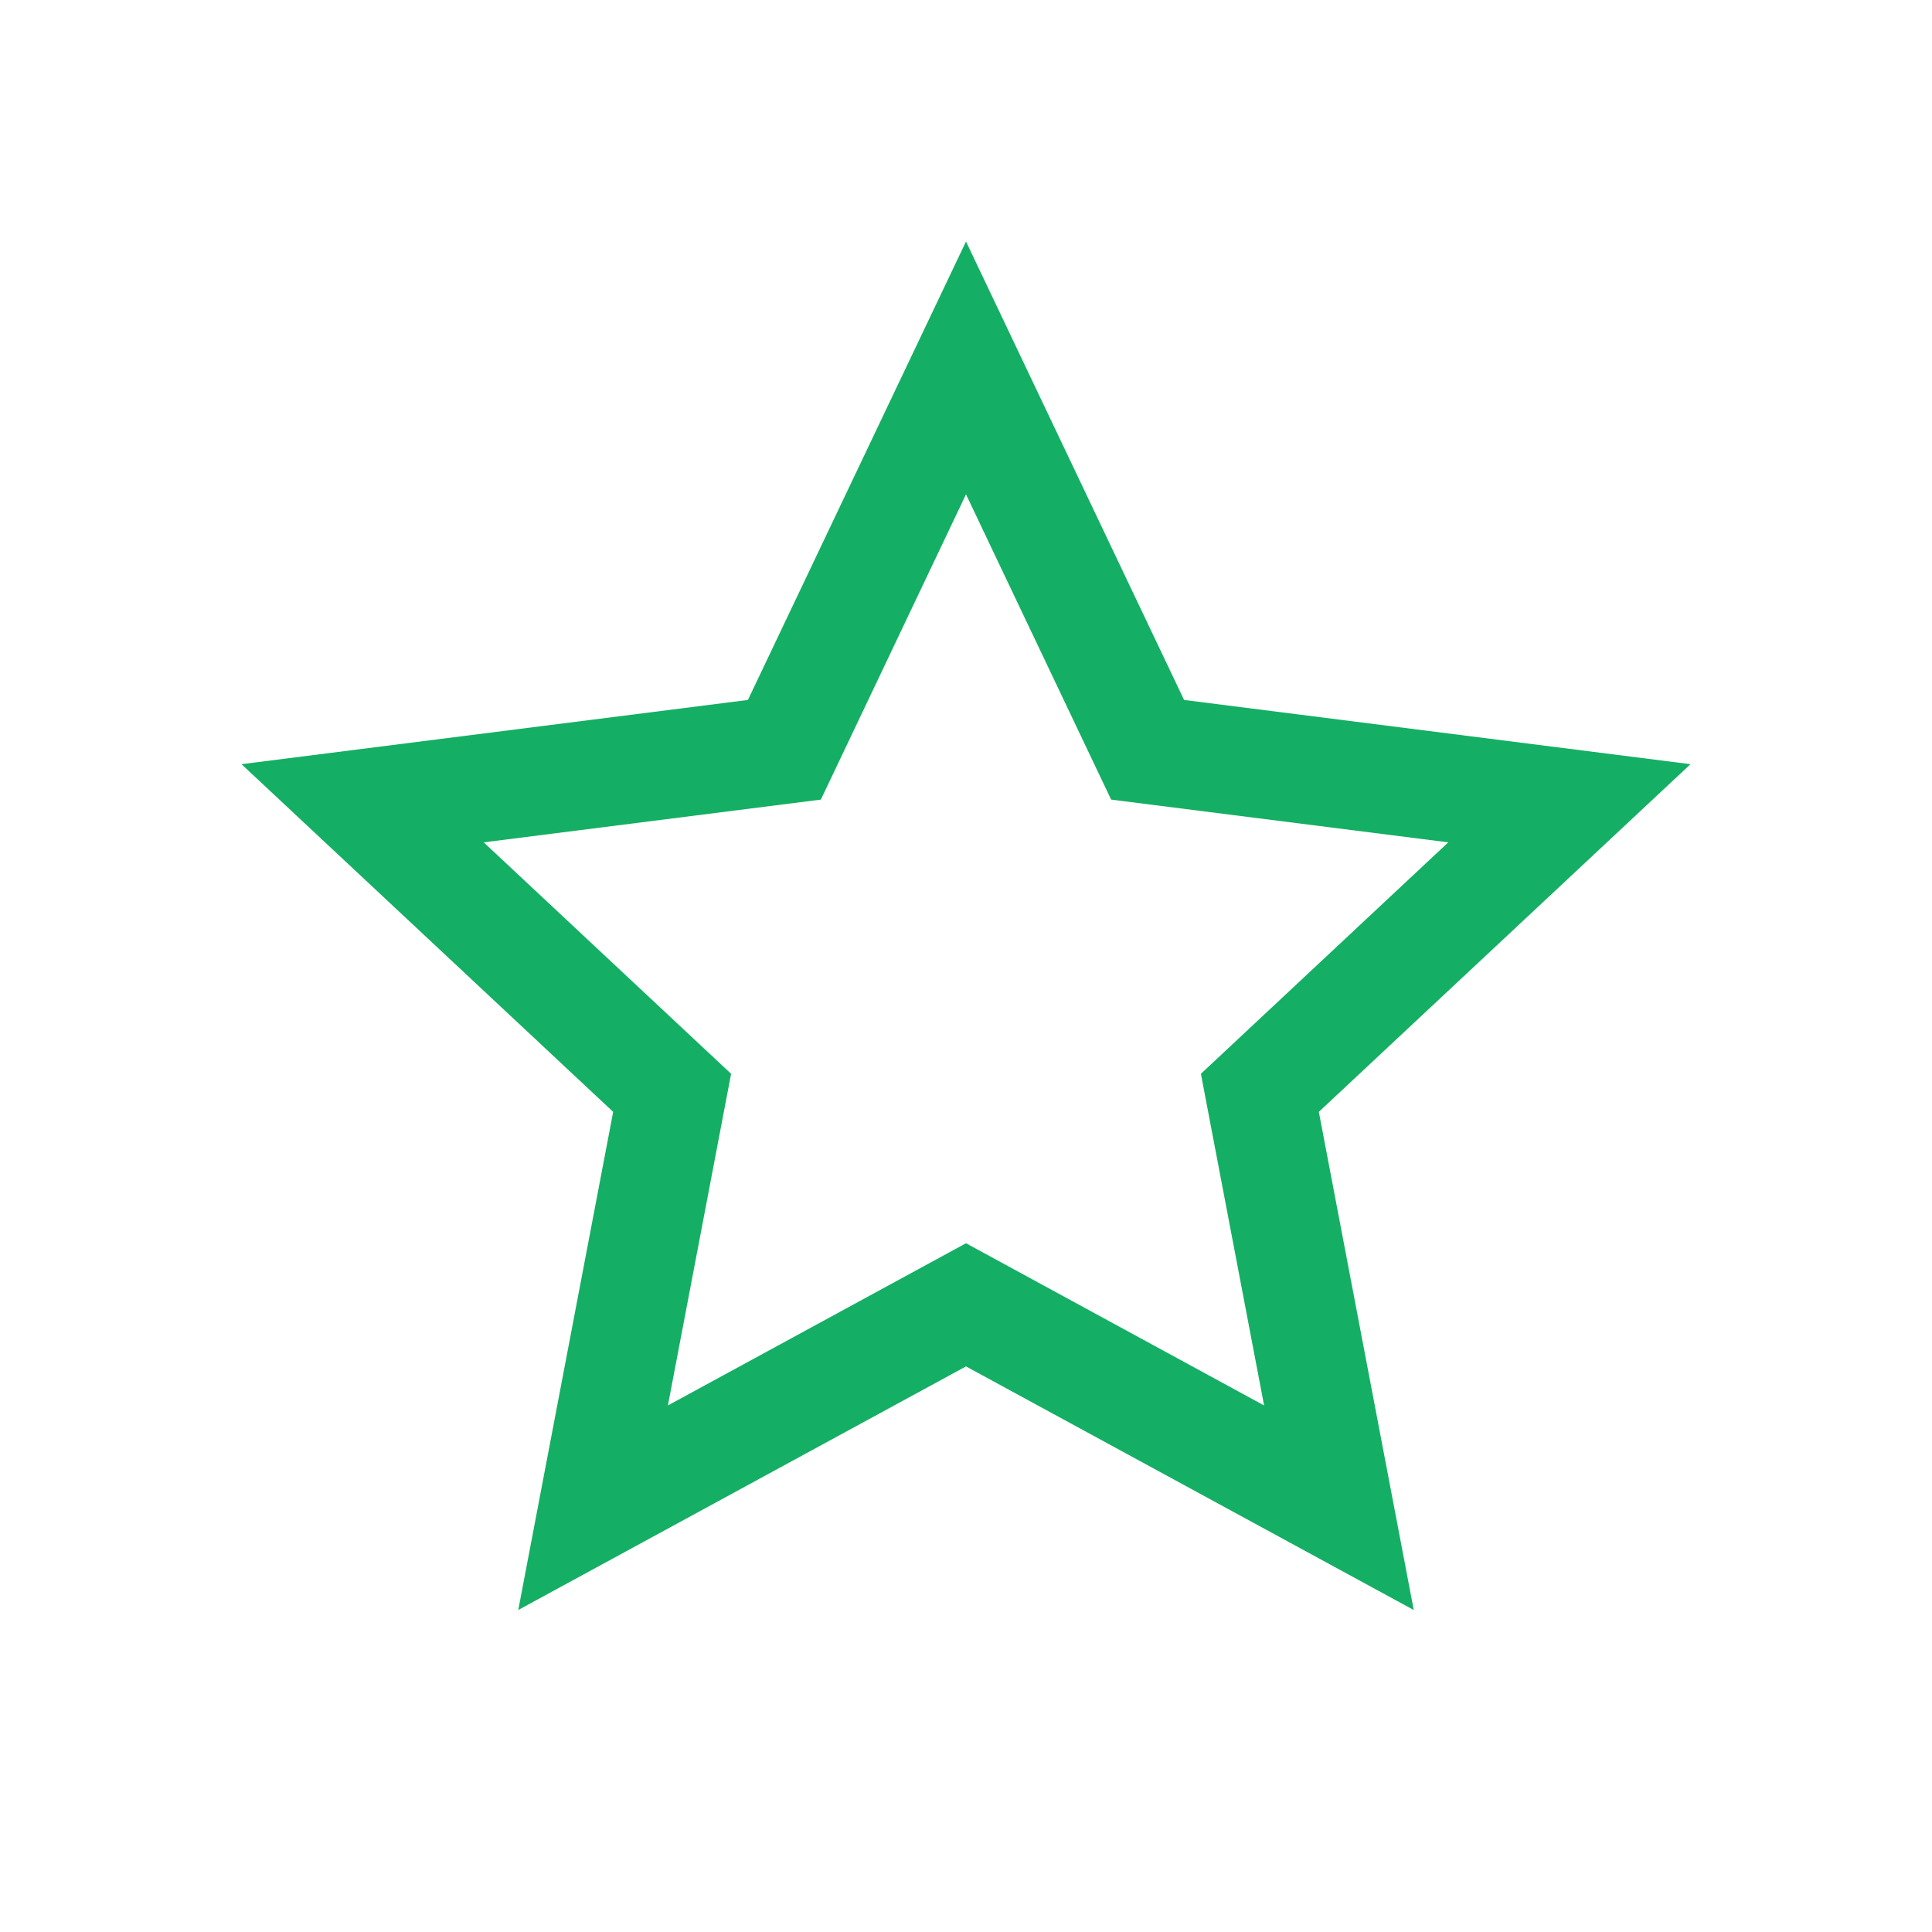
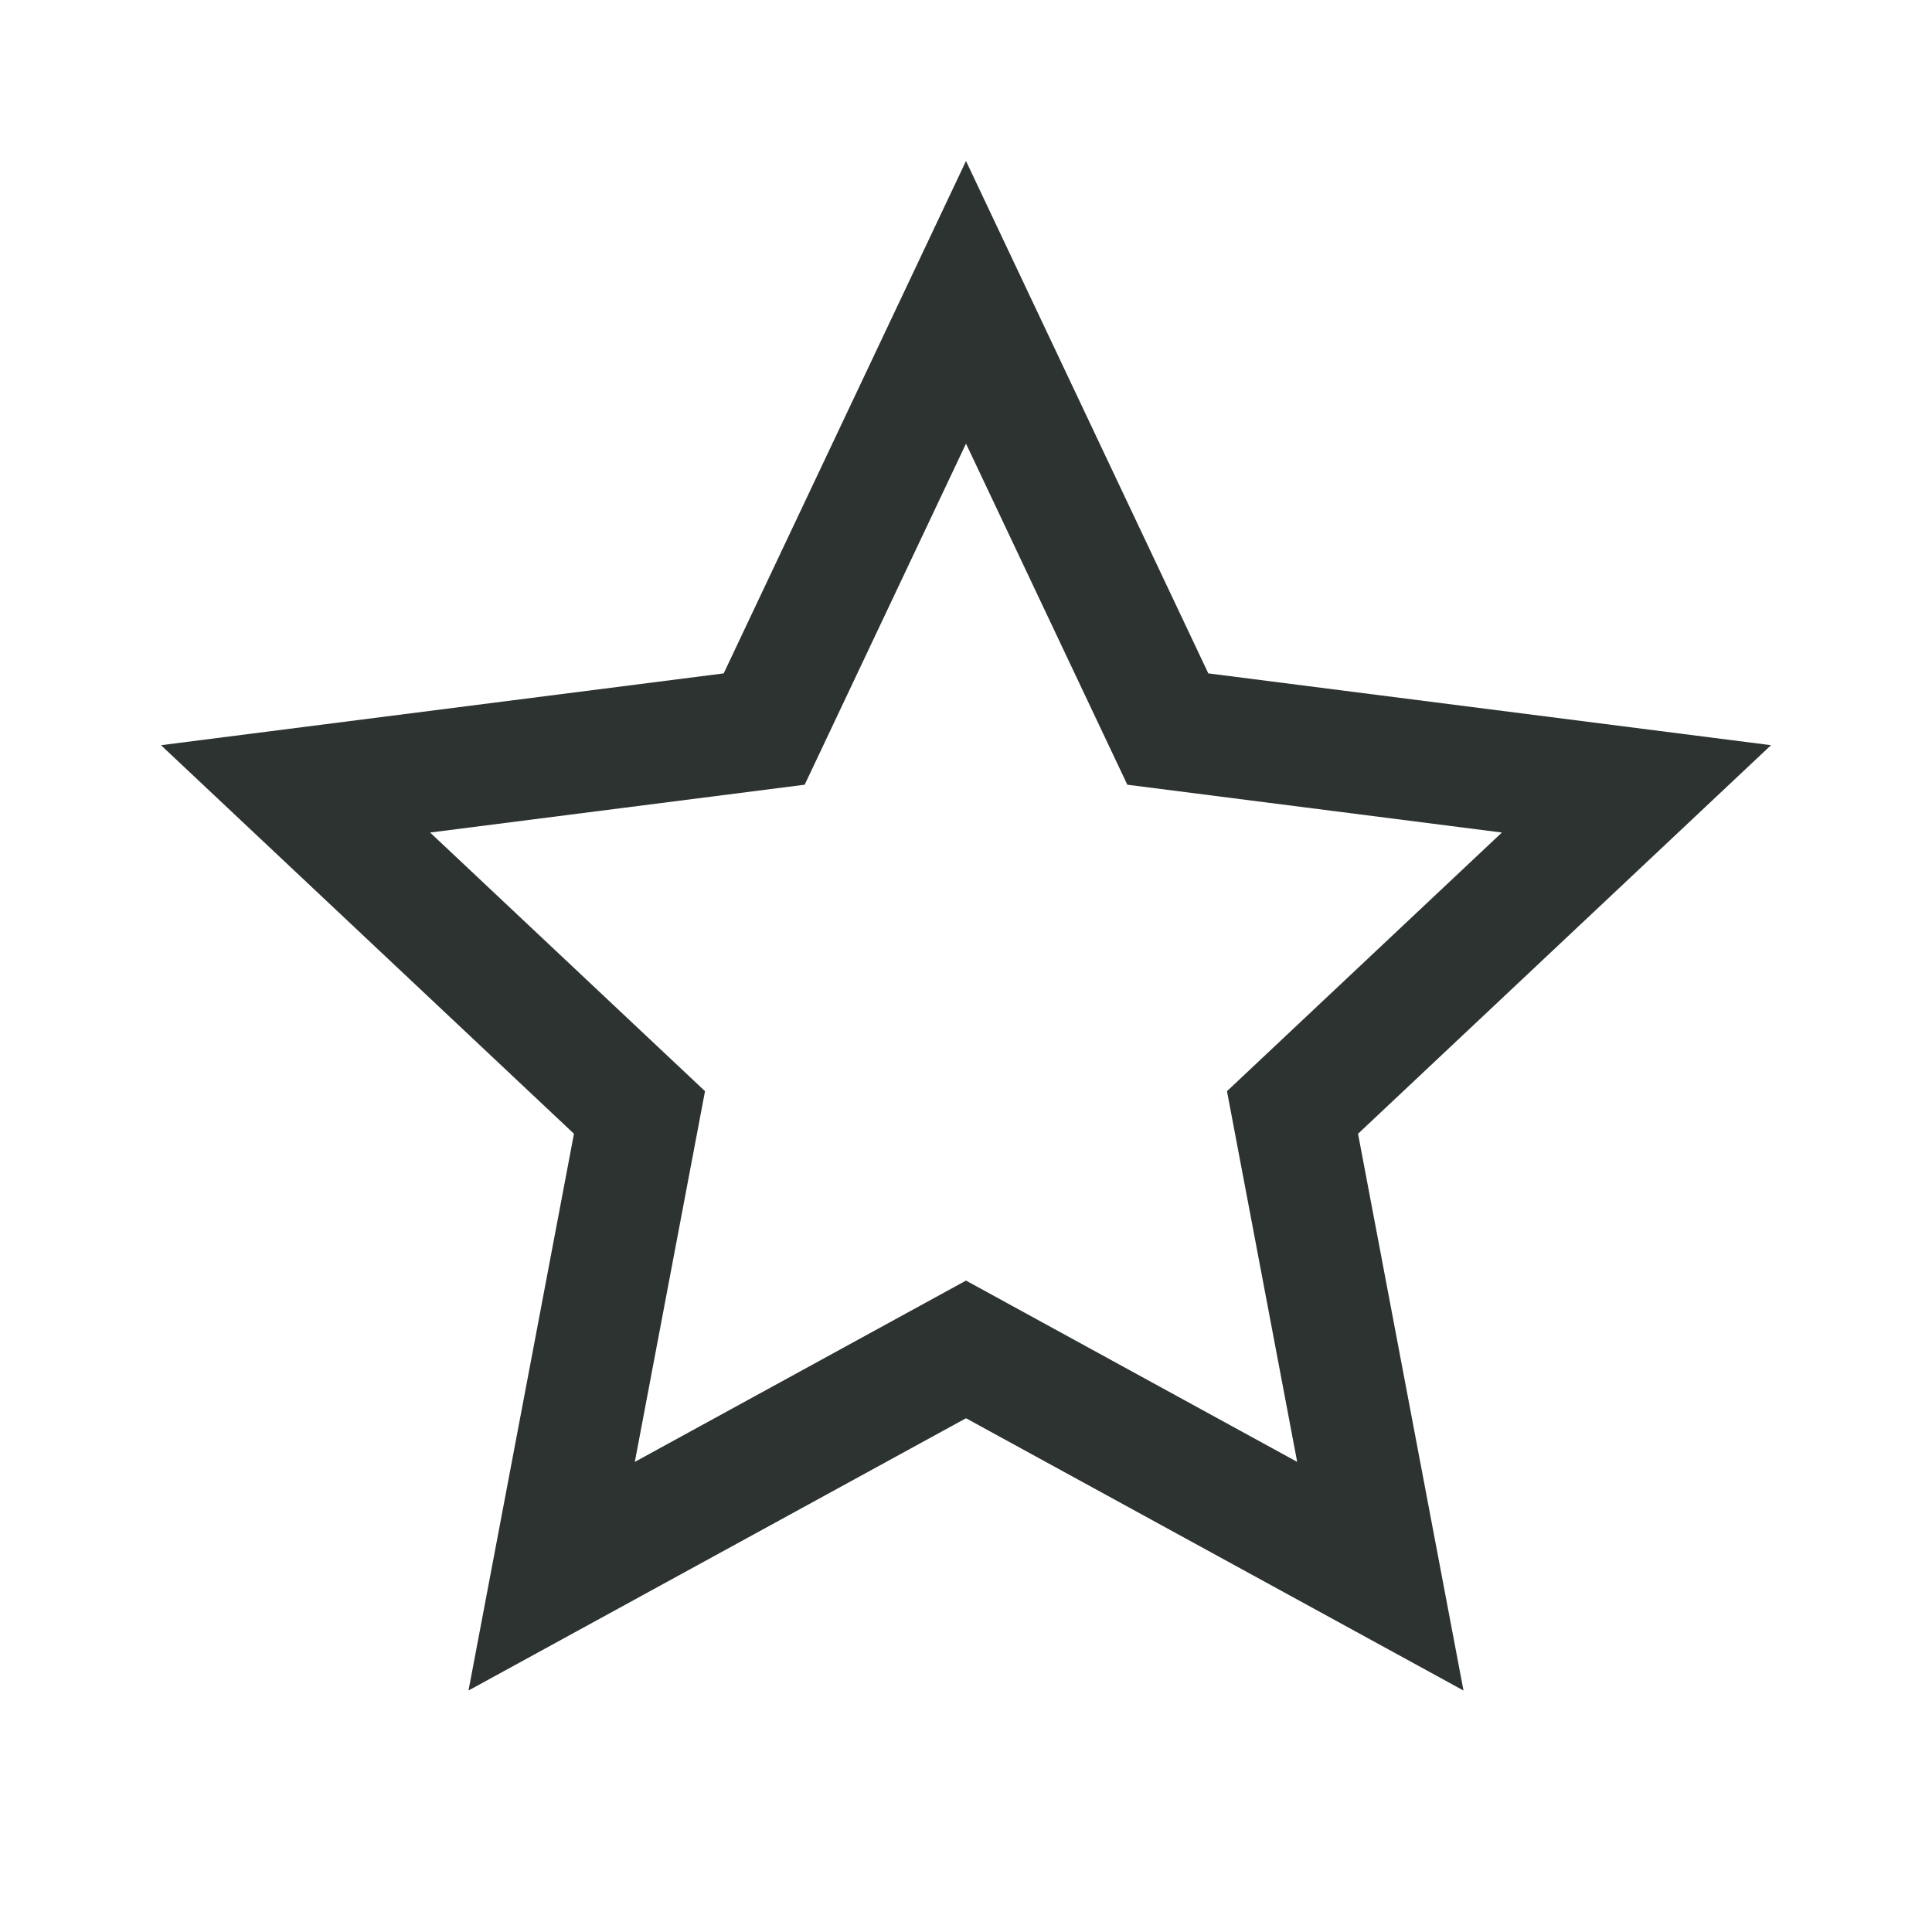
<svg xmlns="http://www.w3.org/2000/svg" width="24" height="24" viewBox="0 0 24 24" fill="none">
-   <path fill-rule="evenodd" clip-rule="evenodd" d="M12 3L14.709 8.695L21 9.493L16.383 13.812L17.562 20L12 16.974L6.438 20L7.617 13.812L3 9.493L9.291 8.695L12 3ZM12 6.141L10.197 9.933L6.009 10.464L9.082 13.339L8.297 17.459L12 15.444L15.703 17.459L14.918 13.339L17.991 10.464L13.803 9.933L12 6.141Z" fill="#14AF64" />
+   <path fill-rule="evenodd" clip-rule="evenodd" d="M12 2L15.01 8.365L22 9.257L16.87 14.084L18.18 21L12 17.618L5.82 21L7.13 14.084L2 9.257L8.99 8.365L12 2ZM12 5.511L9.996 9.748L5.343 10.342L8.758 13.555L7.886 18.16L12 15.908L16.114 18.16L15.242 13.555L18.657 10.342L14.004 9.748L12 5.511Z" fill="#2C3330" />
</svg>
